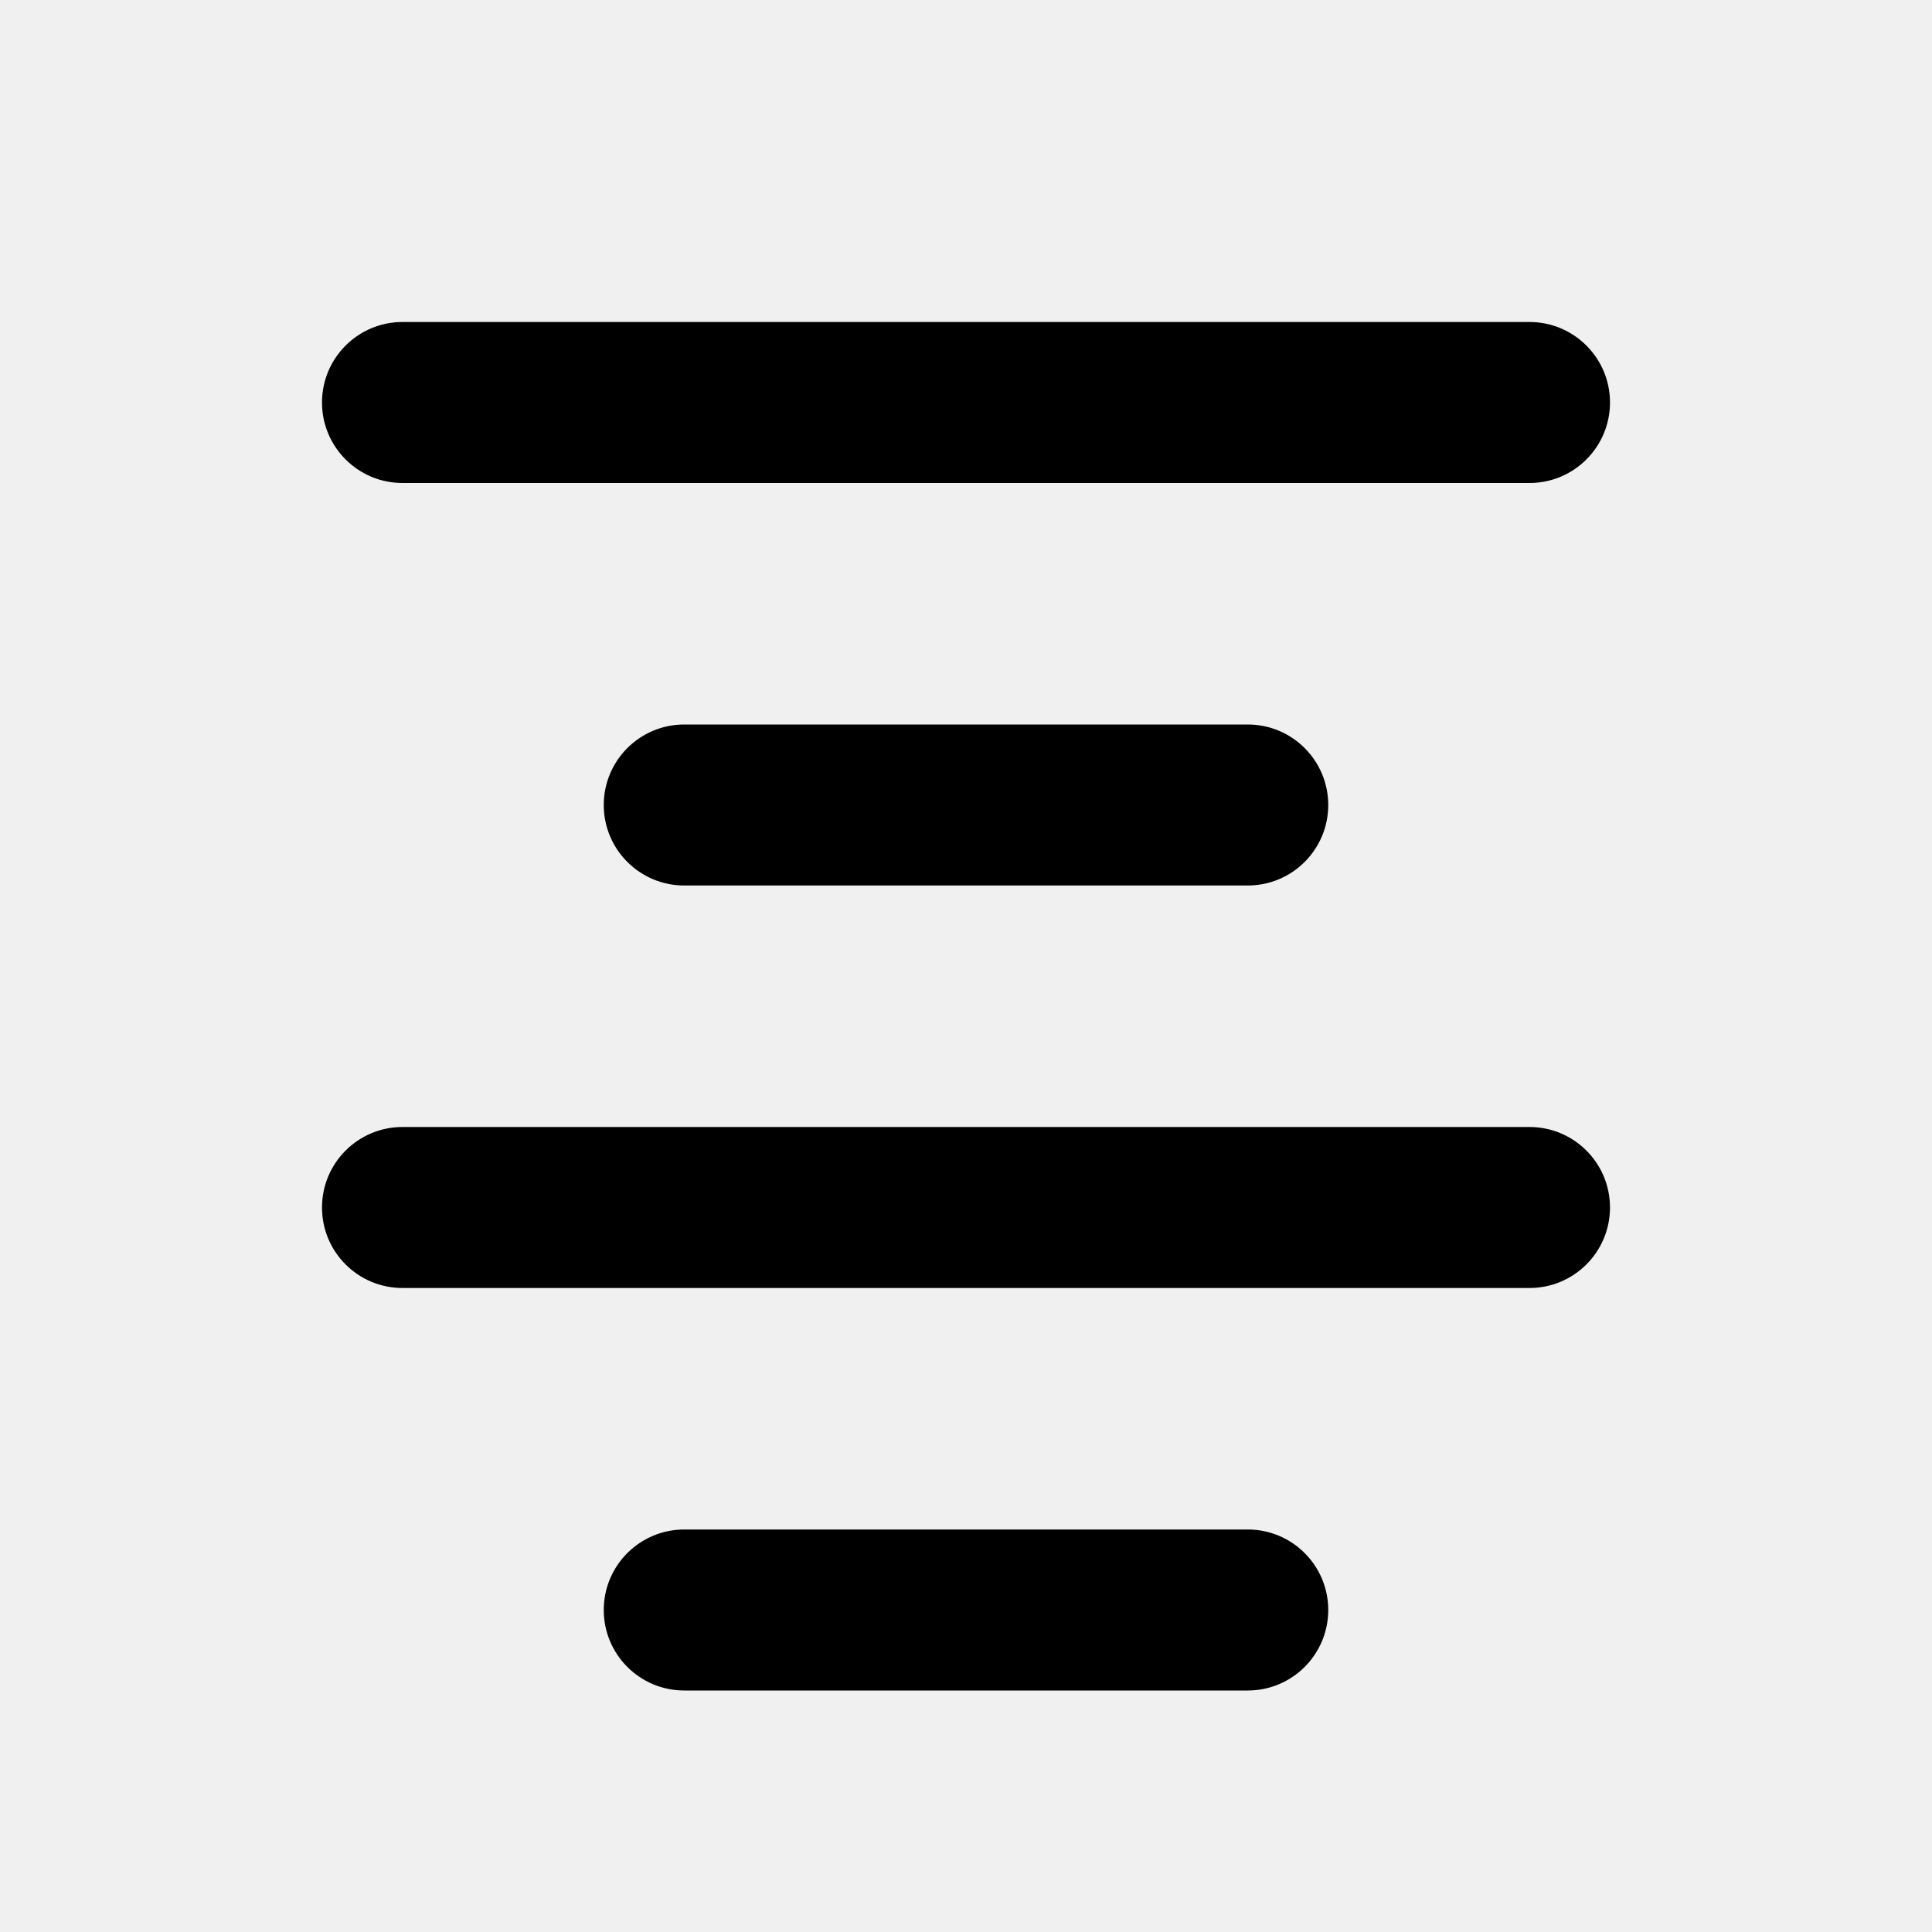
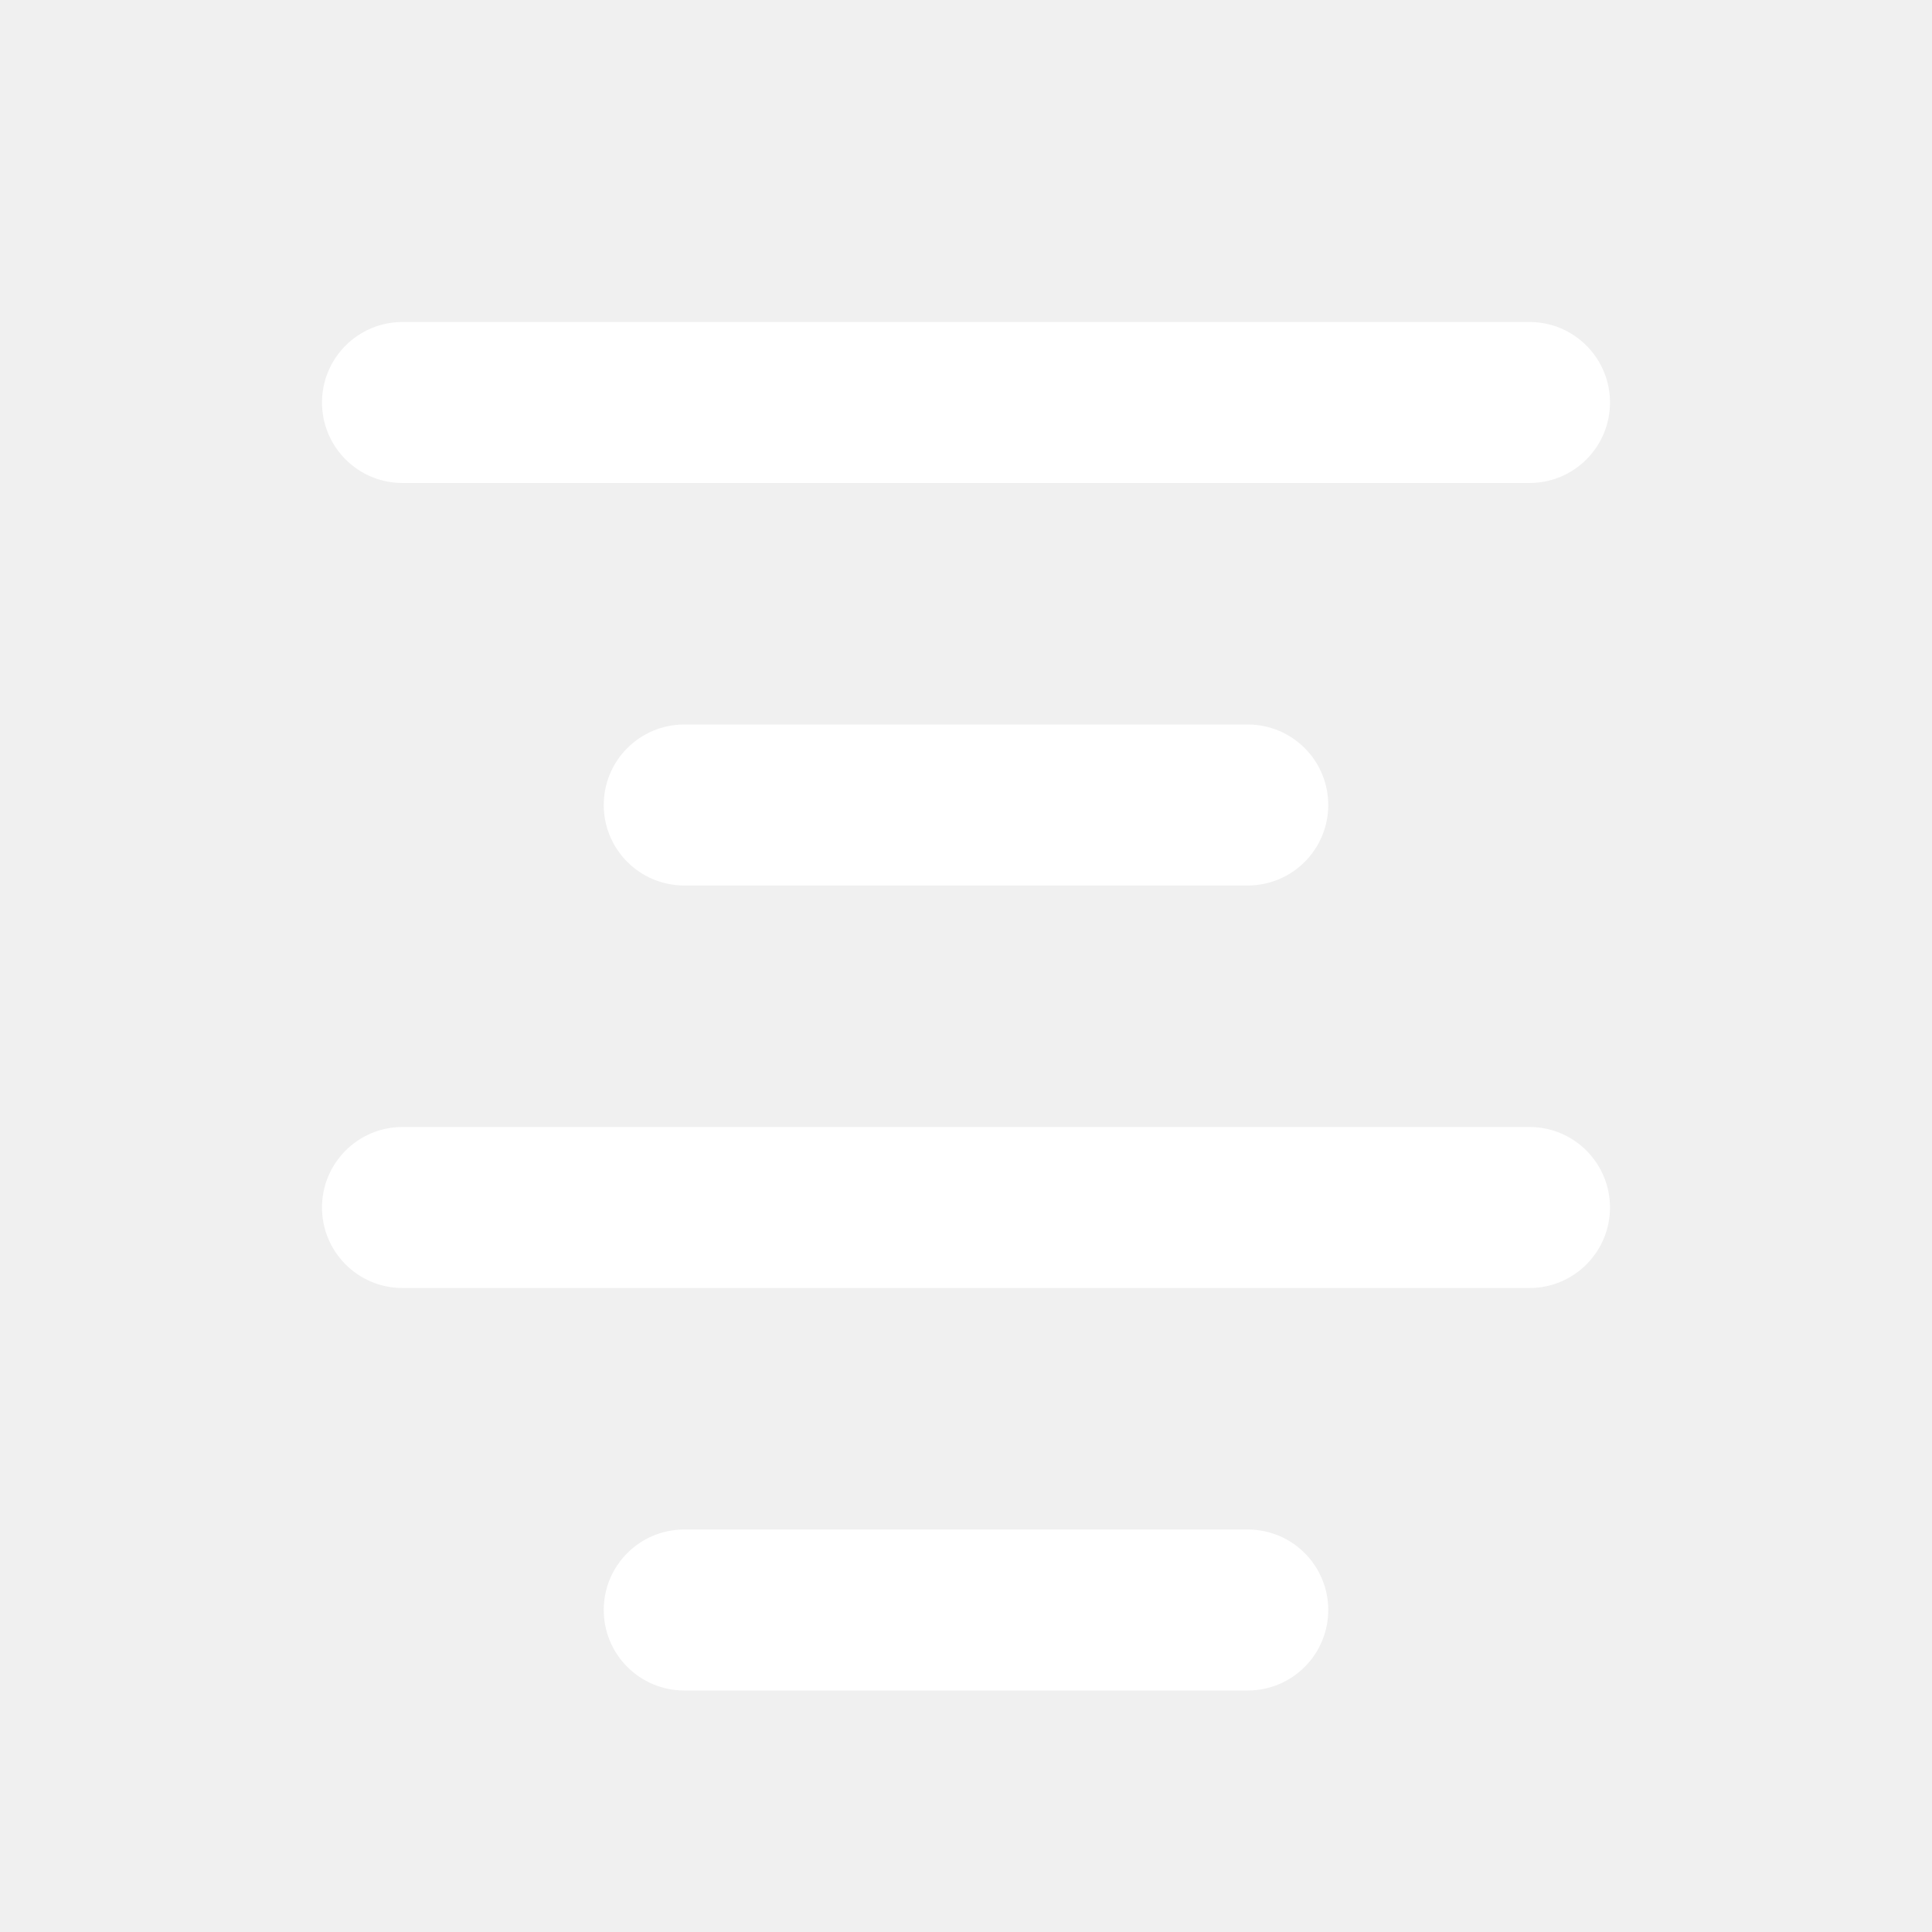
- <svg xmlns="http://www.w3.org/2000/svg" viewBox="0 0 24 24" fill="#000000">
+ <svg xmlns="http://www.w3.org/2000/svg" viewBox="0 0 24 24" fill="#ffffff">
  <rect x="4" y="4" width="16" height="2" rx="1" />
  <rect x="7.5" y="9" width="9" height="2" rx="1" />
  <rect x="4" y="14" width="16" height="2" rx="1" />
  <rect x="7.5" y="19" width="9" height="2" rx="1" />
</svg>
